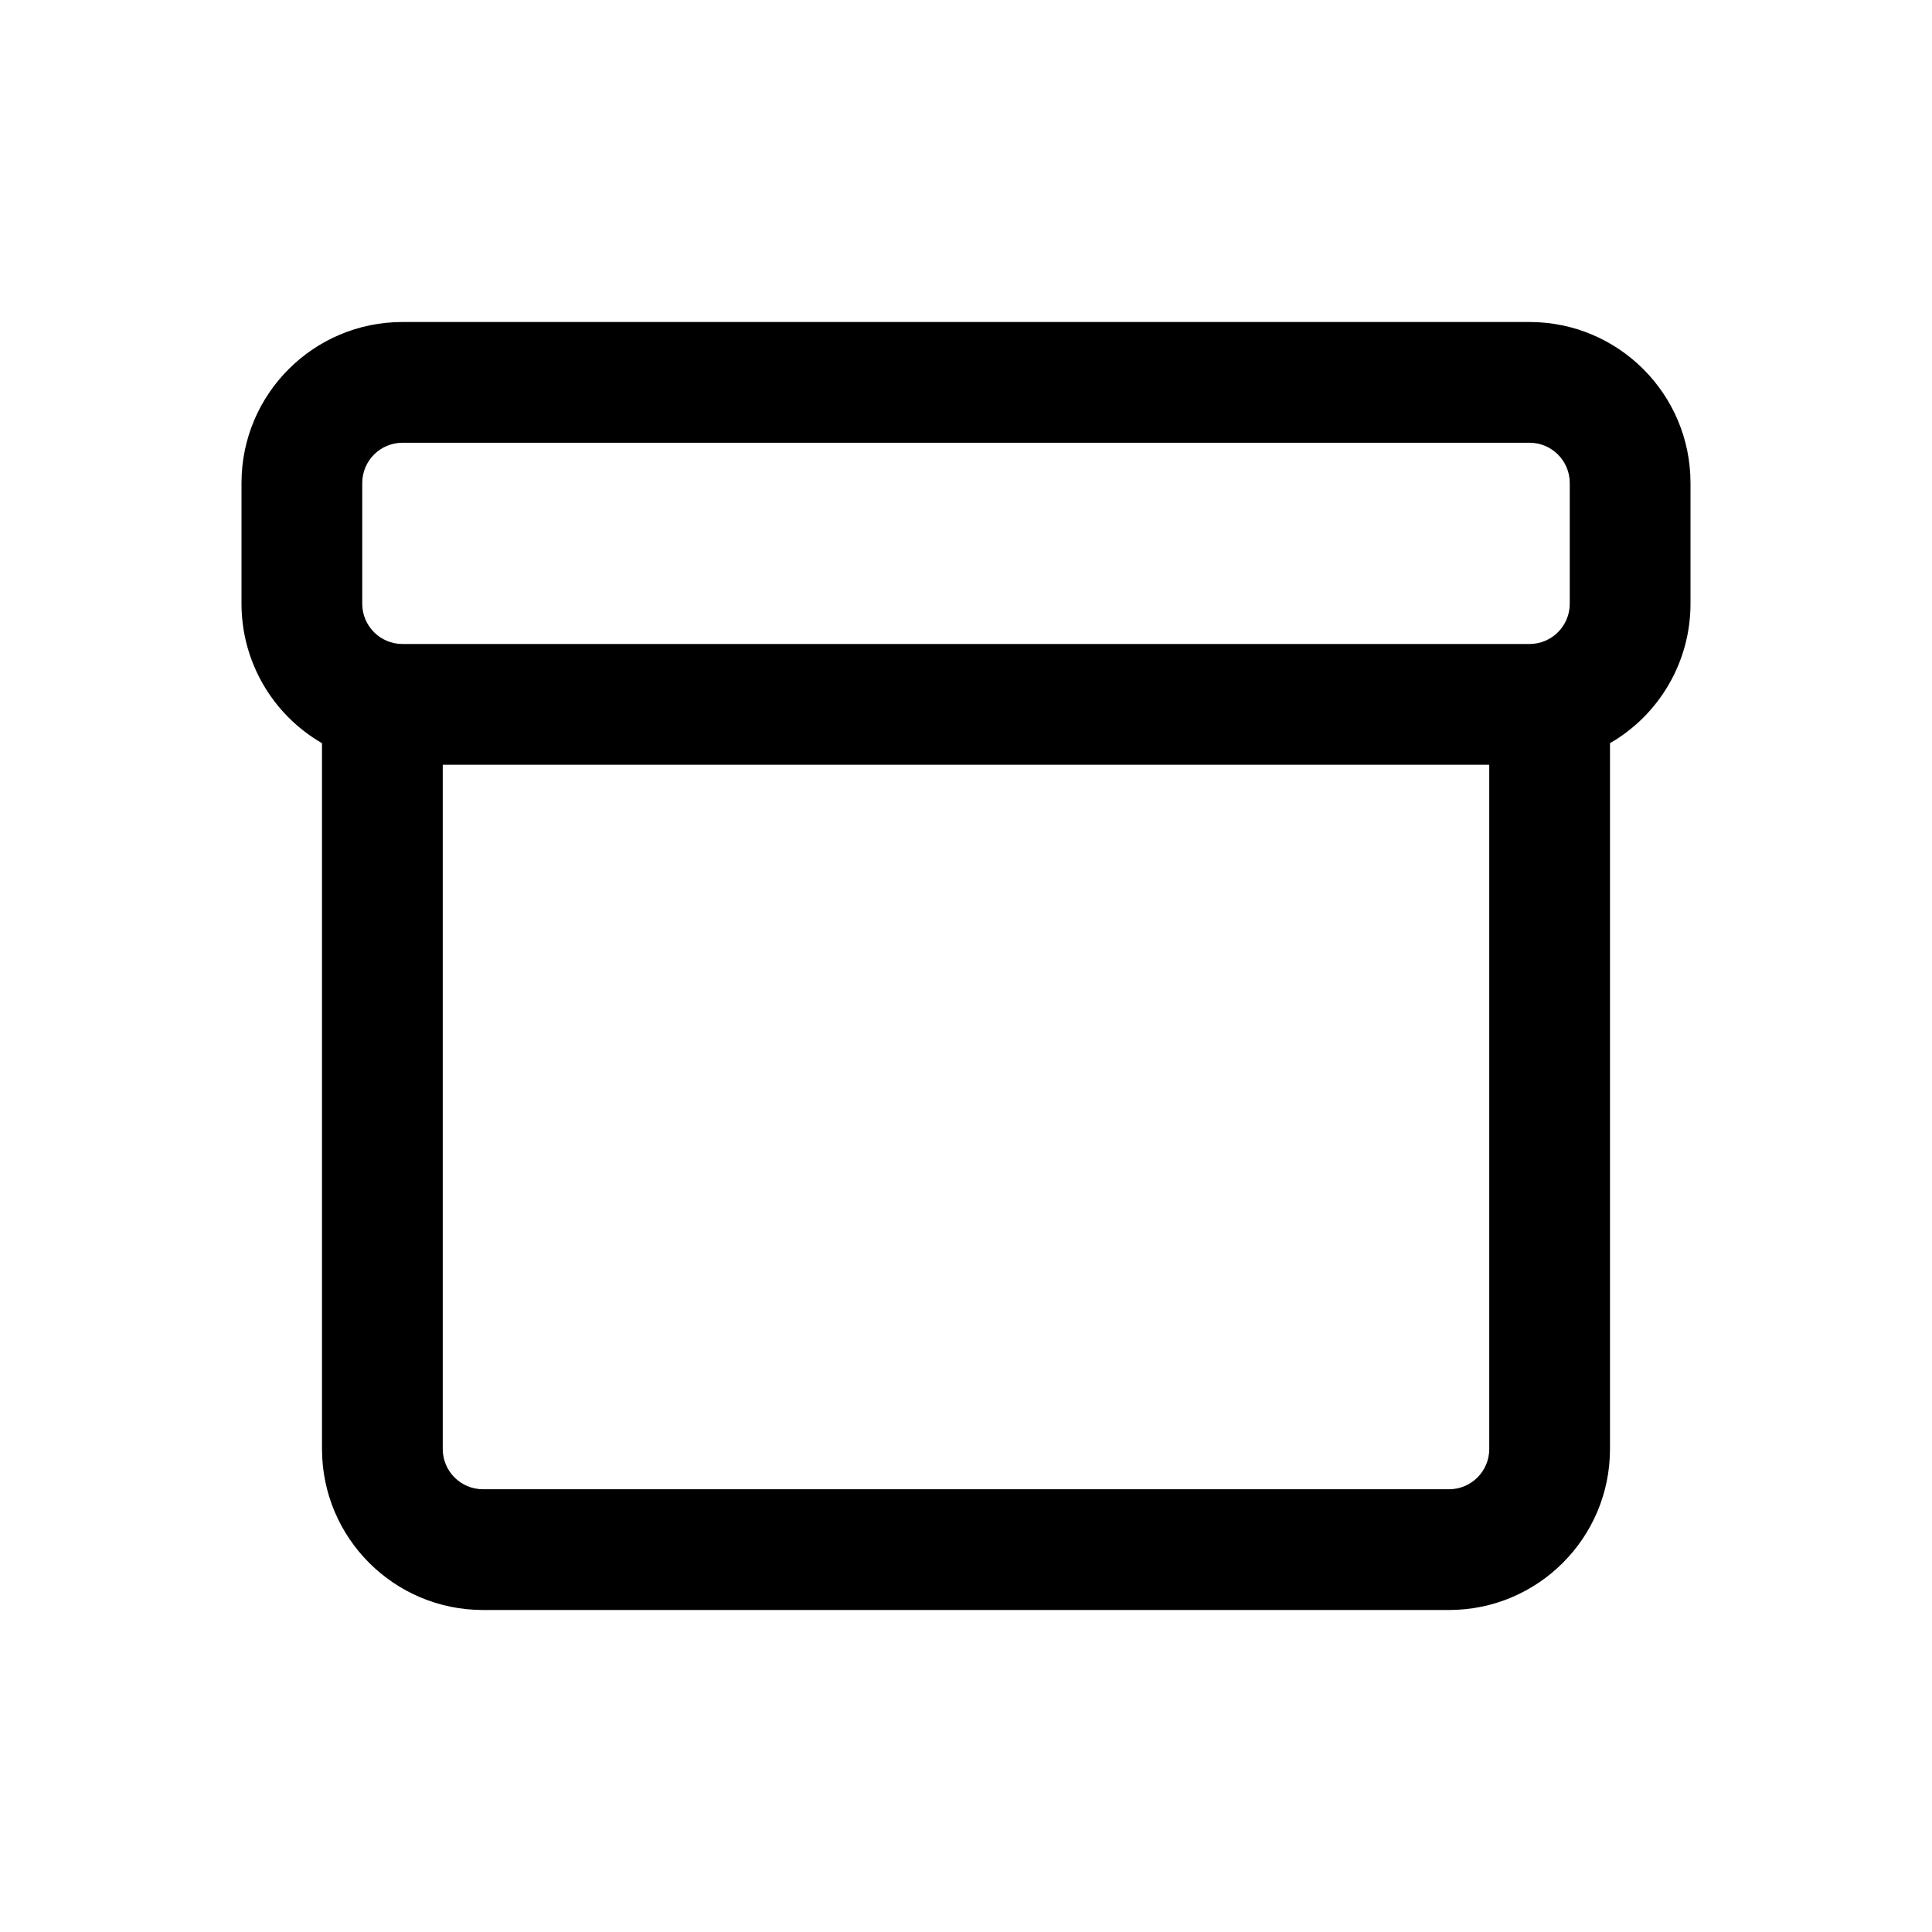
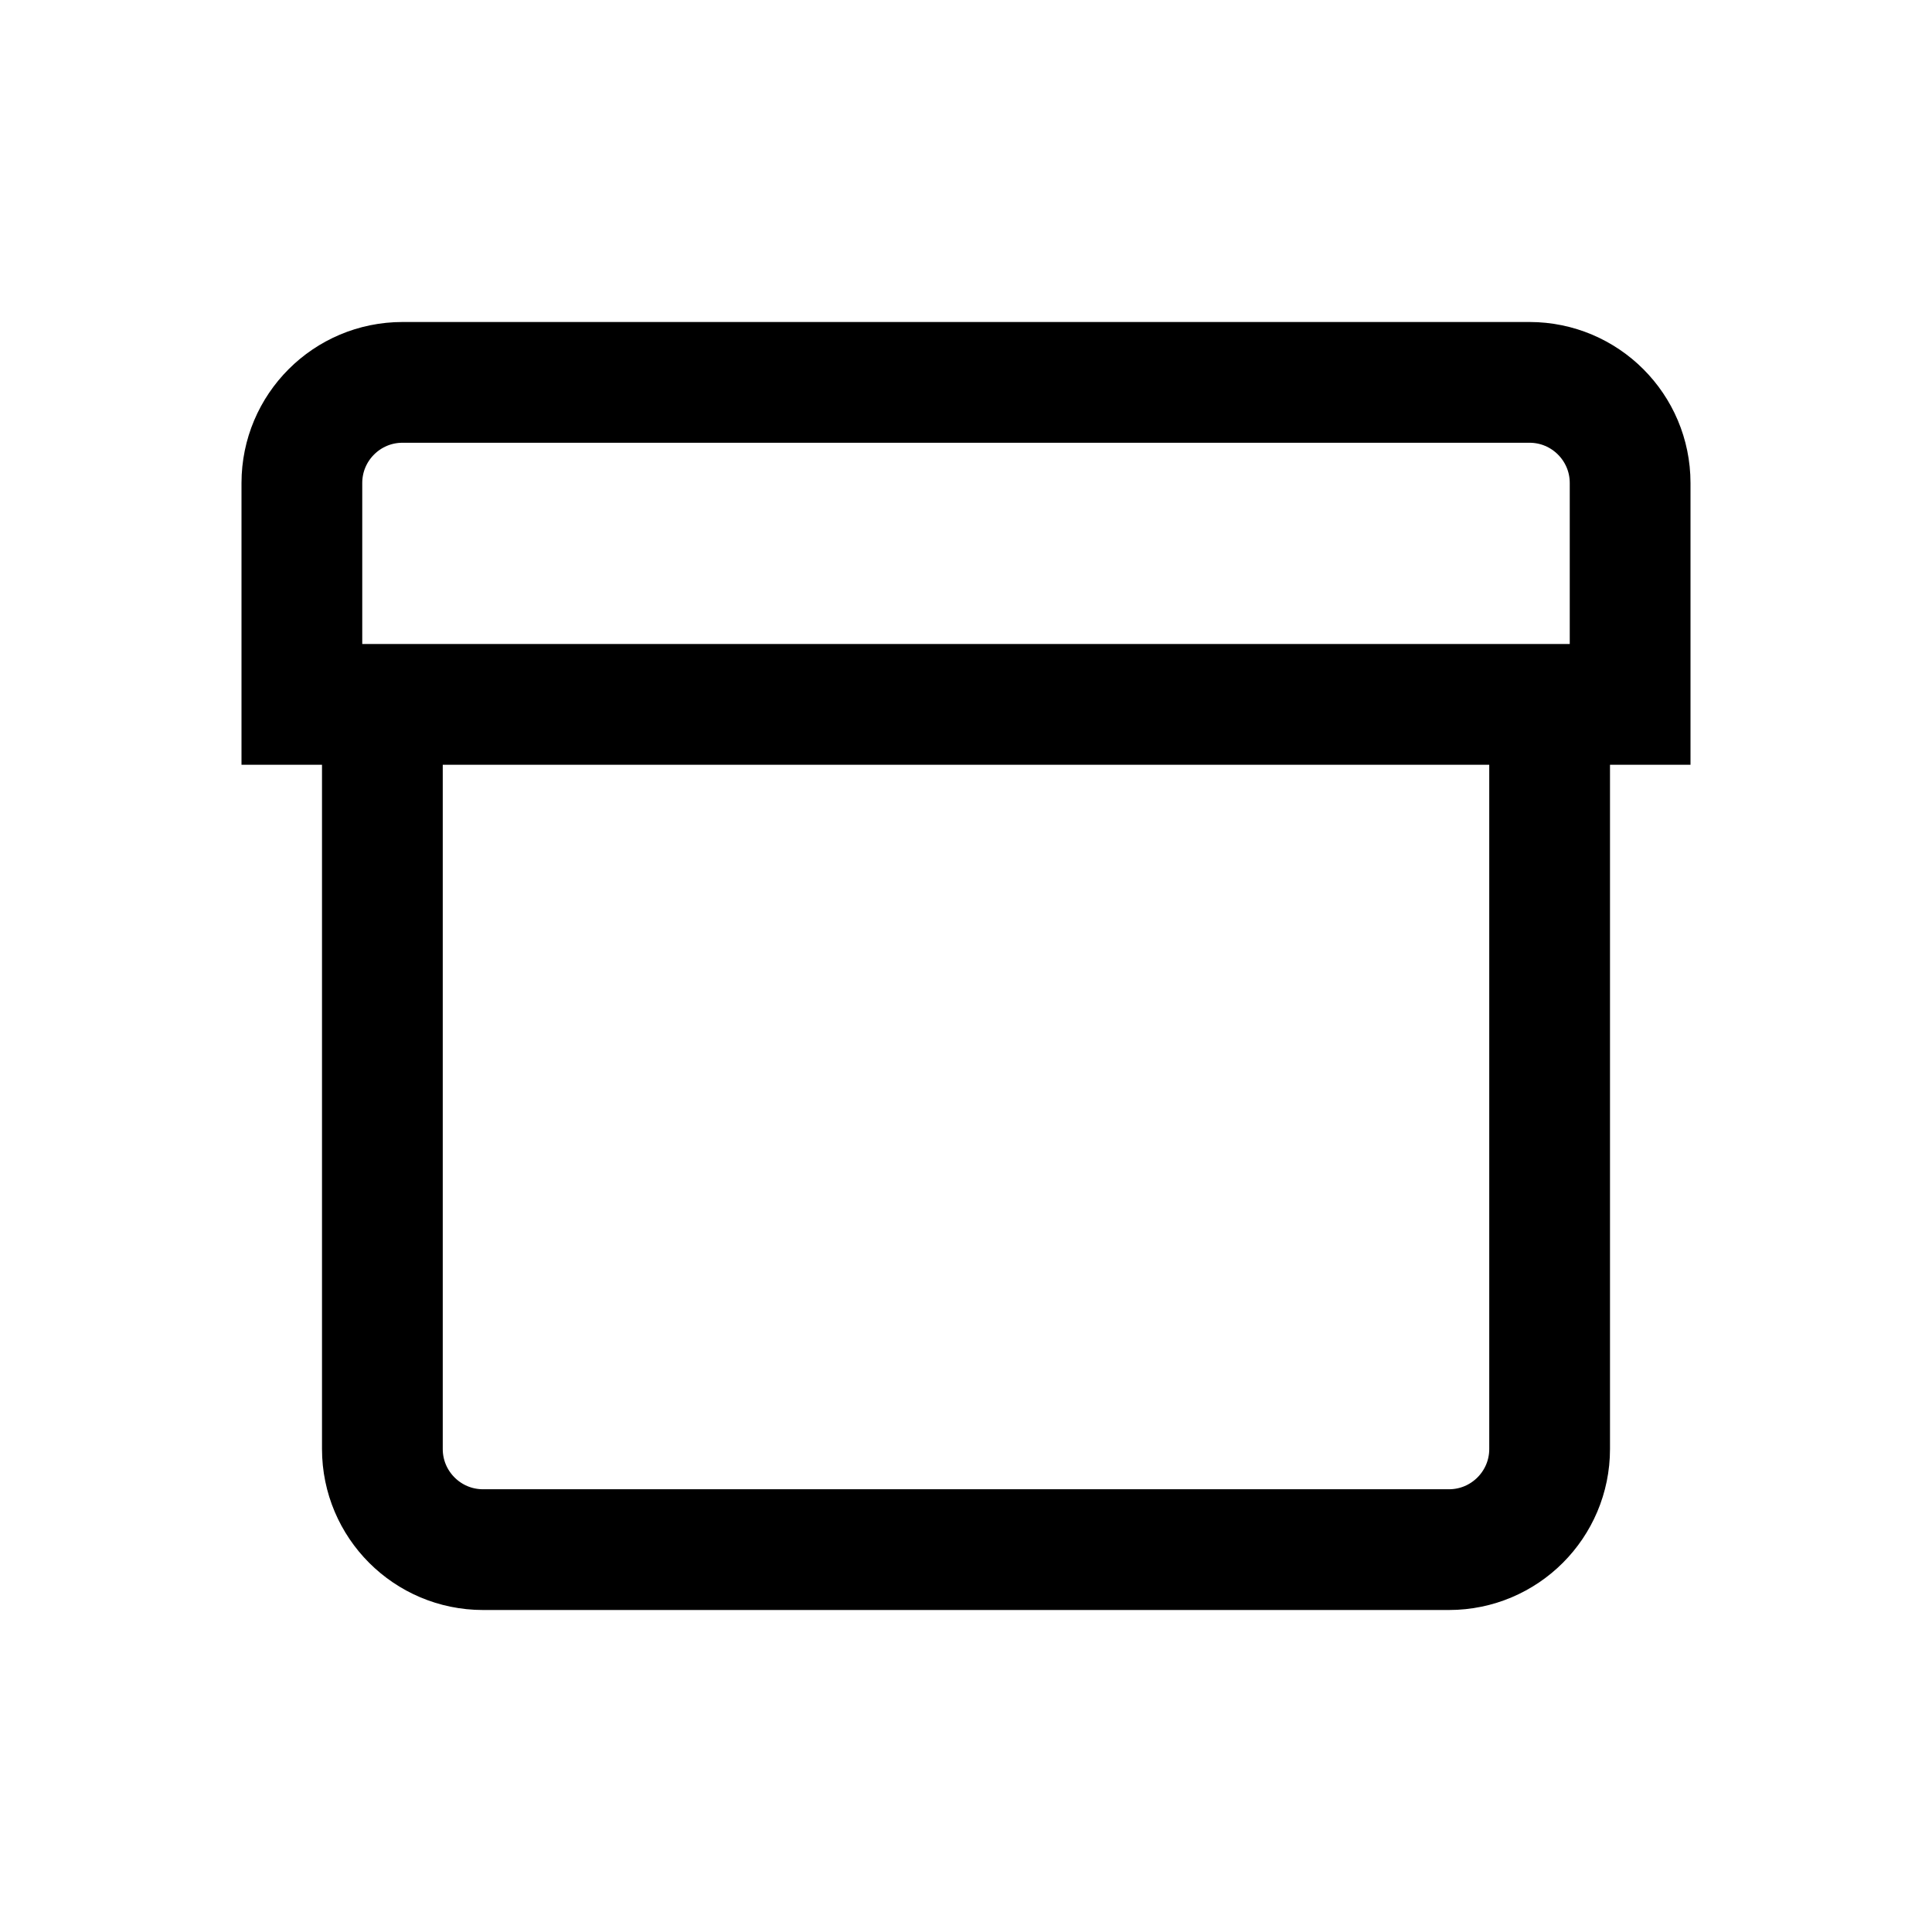
- <svg xmlns="http://www.w3.org/2000/svg" viewBox="0 0 24 24" fill="currentColor">
-   <path fill-rule="evenodd" clip-rule="evenodd" d="M5 5.5h14a.5.5 0 01.5.5v1.5a.5.5 0 01-.5.5H5a.5.5 0 01-.5-.5V6a.5.5 0 01.5-.5zM4 9.232A2 2 0 013 7.5V6a2 2 0 012-2h14a2 2 0 012 2v1.5a2 2 0 01-1 1.732V18a2 2 0 01-2 2H6a2 2 0 01-2-2V9.232zm1.5.268V18a.5.5 0 00.5.5h12a.5.5 0 00.5-.5V9.5h-13z" />
+ <svg xmlns="http://www.w3.org/2000/svg" viewBox="0 0 24 24" style="fill: none" stroke="currentColor" stroke-width="1.5">
+   <path d="M4.75 8.75H3.75V6C3.75 5.31 4.31 4.75 5 4.75H19C19.69 4.75 20.25 5.31 20.25 6V8.75H19.25M4.75 8.75V18C4.75 18.69 5.31 19.25 6 19.25H18C18.69 19.25 19.25 18.69 19.25 18V8.75M4.75 8.75H19.25" vector-effect="non-scaling-stroke" />
</svg>
